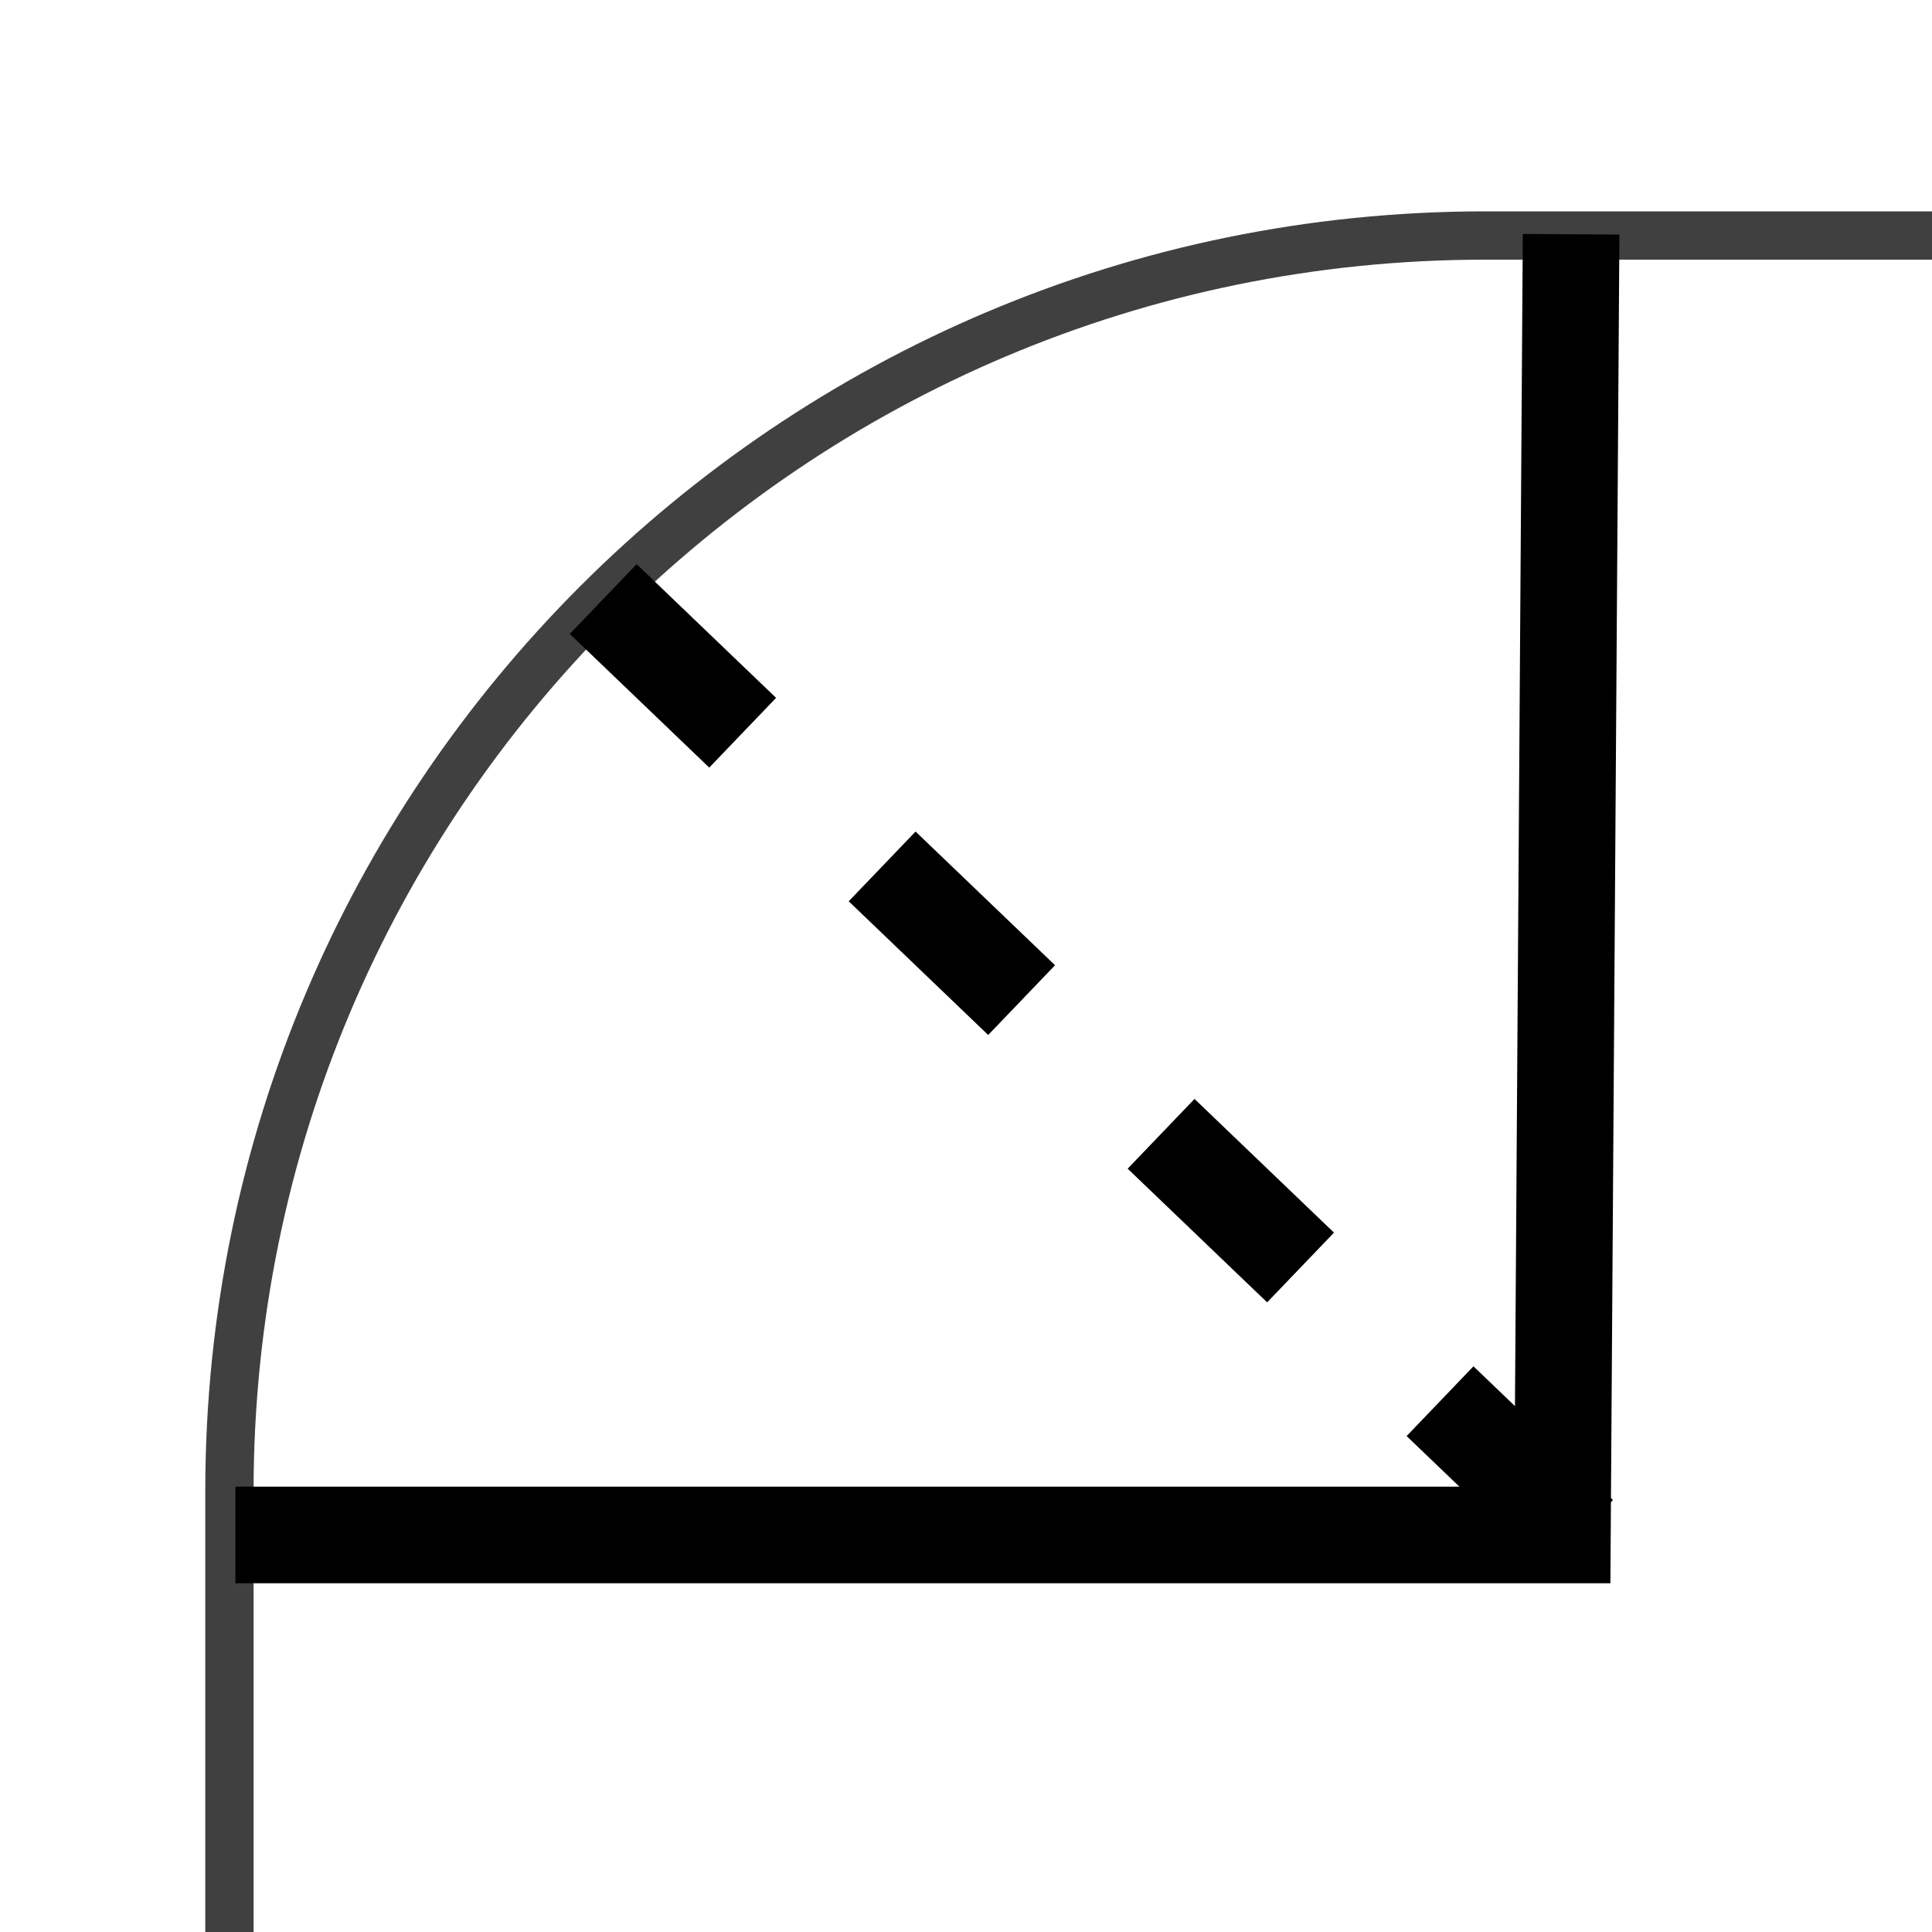
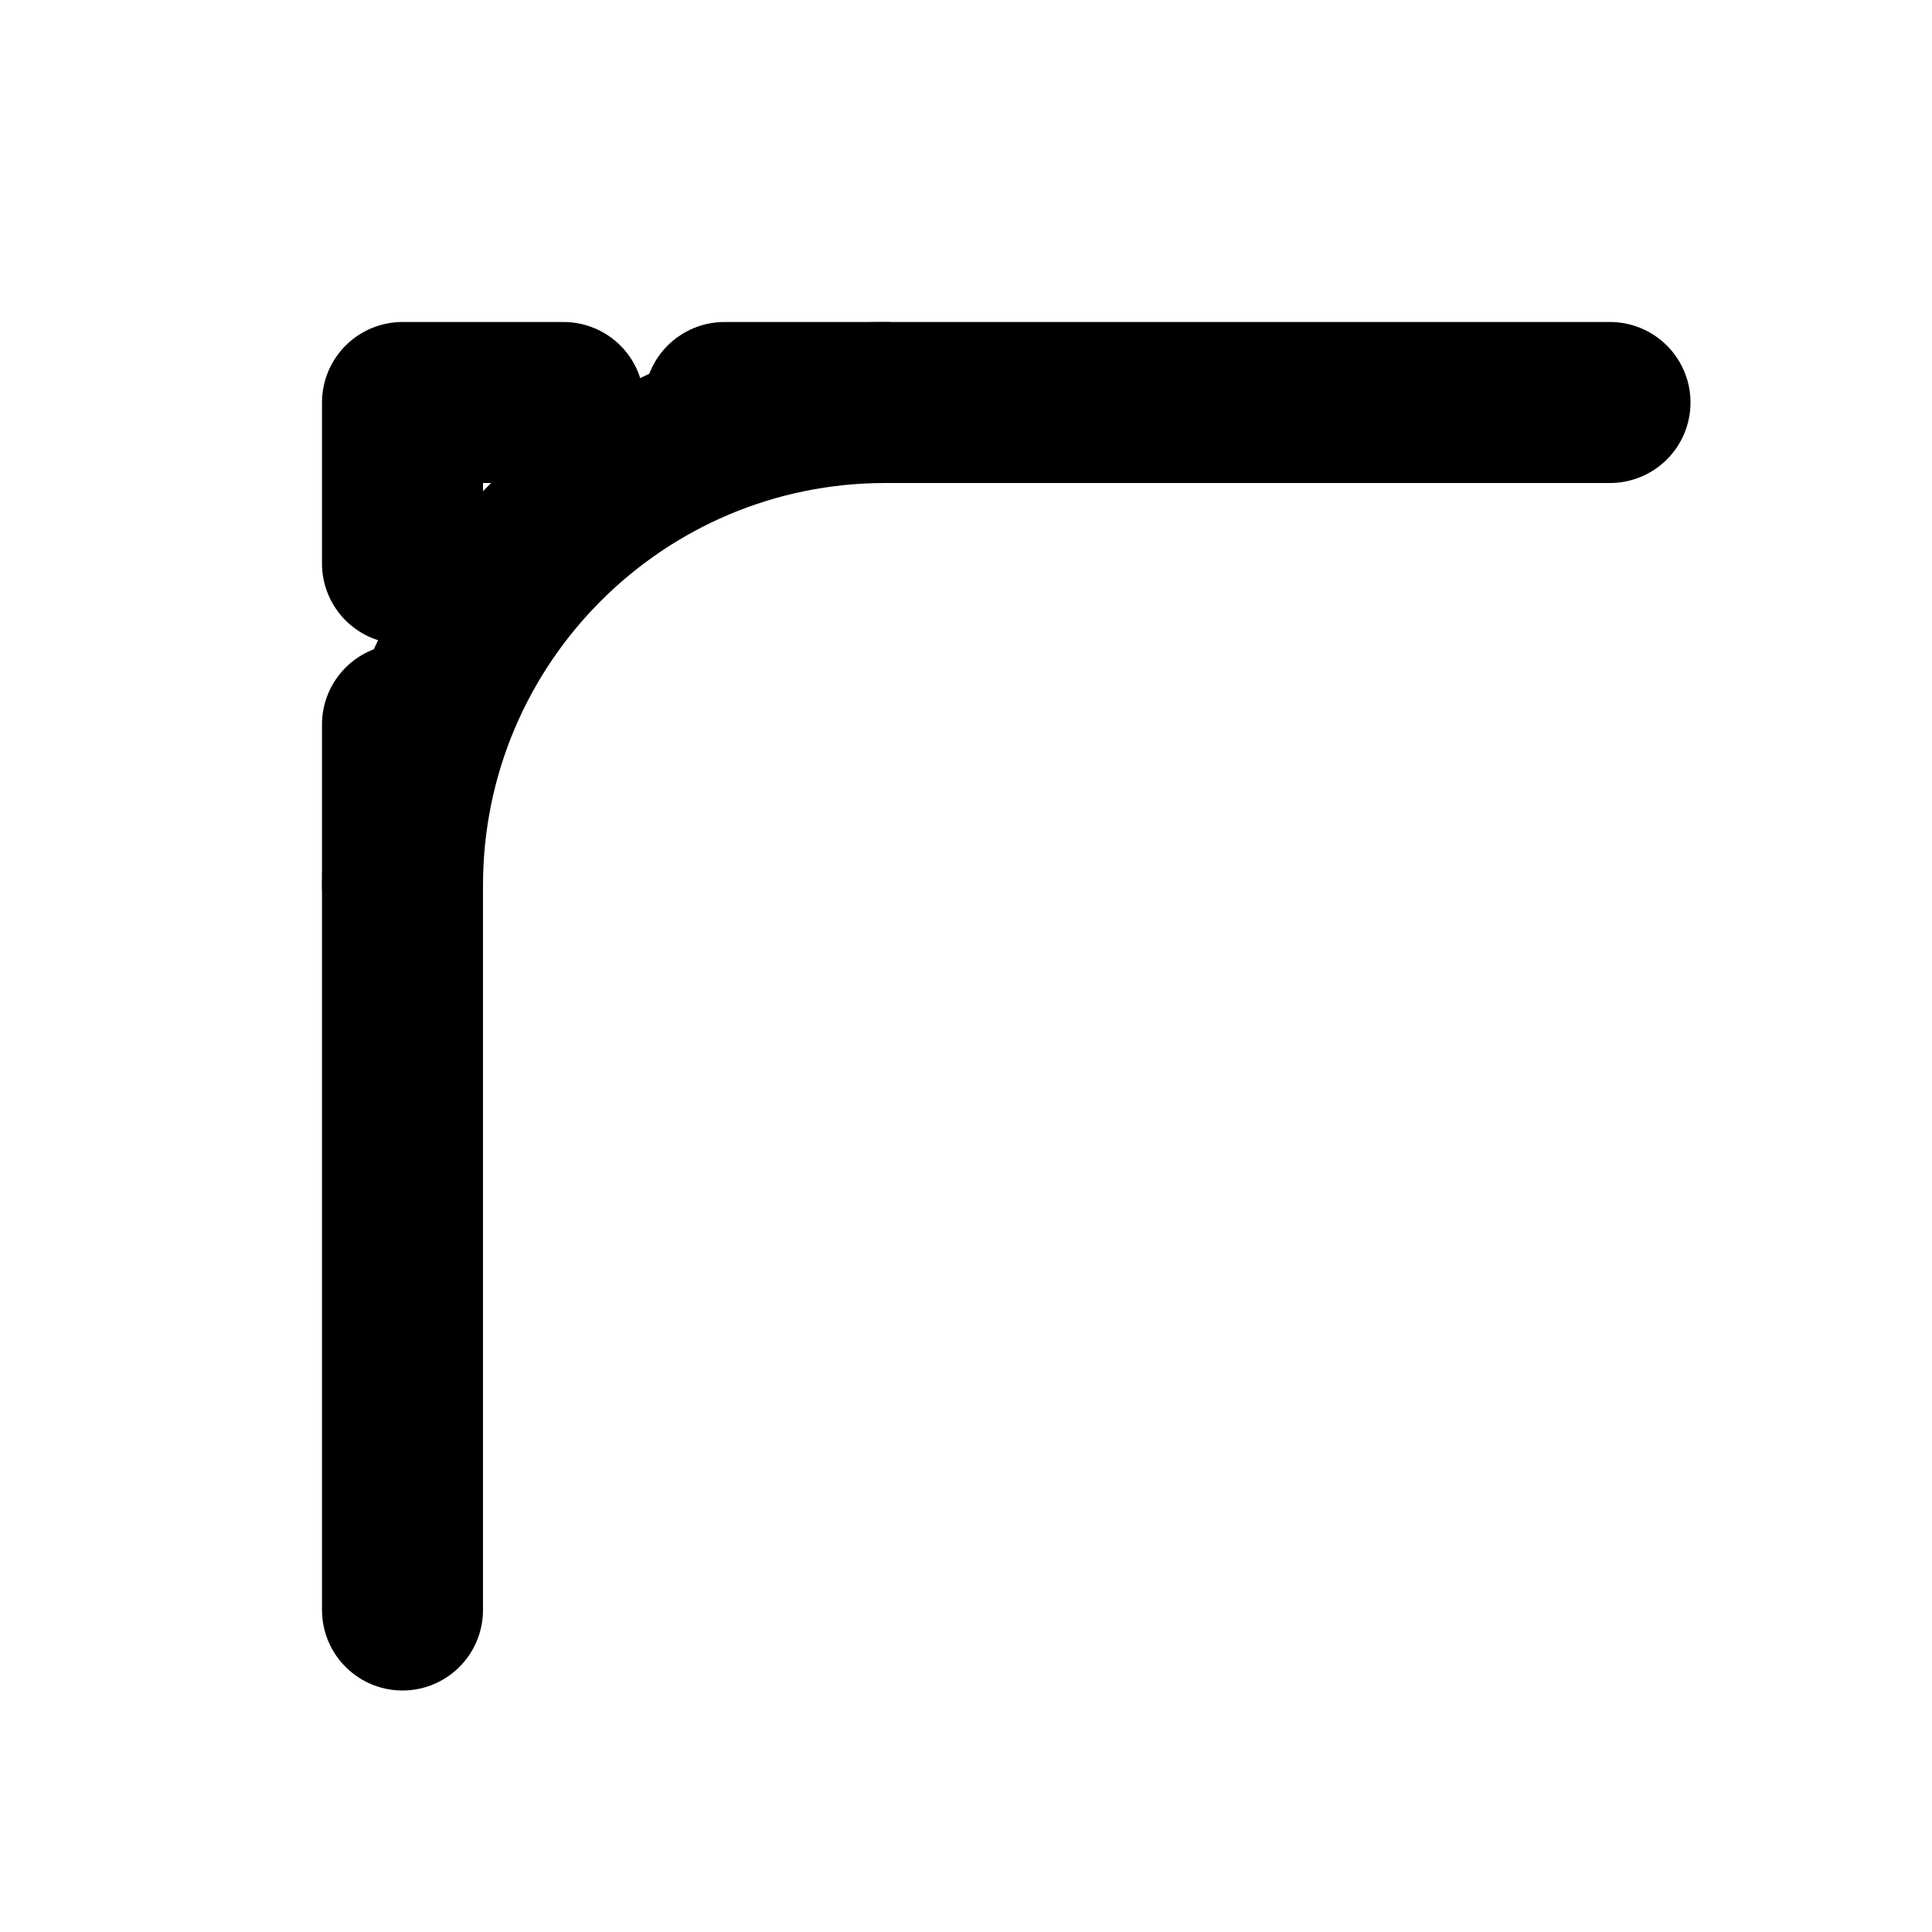
- <svg xmlns="http://www.w3.org/2000/svg" viewBox="0 0 24 24" width="24" height="24" class="svg_icon">
-   <svg viewBox="0 0 20 20">
-     <rect stroke="#404040" fill="none" stroke-width="0.5" x="2.375" y="2.438" width="43.938" height="43.938" id="svg_1" rx="13" ry="13" />
-     <path fill="none" stroke="#000000" d="m2.437,15.89l13.737,0l0.09,-13.465m0.09,14.085" id="svg_3" />
-     <line fill="none" stroke="#000000" x1="16.351" y1="15.889" x2="5.205" y2="5.205" id="svg_4" stroke-dasharray="2,2" />
-   </svg>
+ <svg xmlns="http://www.w3.org/2000/svg" width="24" height="24" viewBox="0 0 24 24" fill="none" stroke="currentColor" stroke-width="2" stroke-linecap="round" stroke-linejoin="round">
+   <path d="M5 20 V11 A6 6 0 0 1 11 5 H20" />
+   <path d="M5 5 H11 M5 5 V11" stroke-dasharray="2 2" />
</svg>
